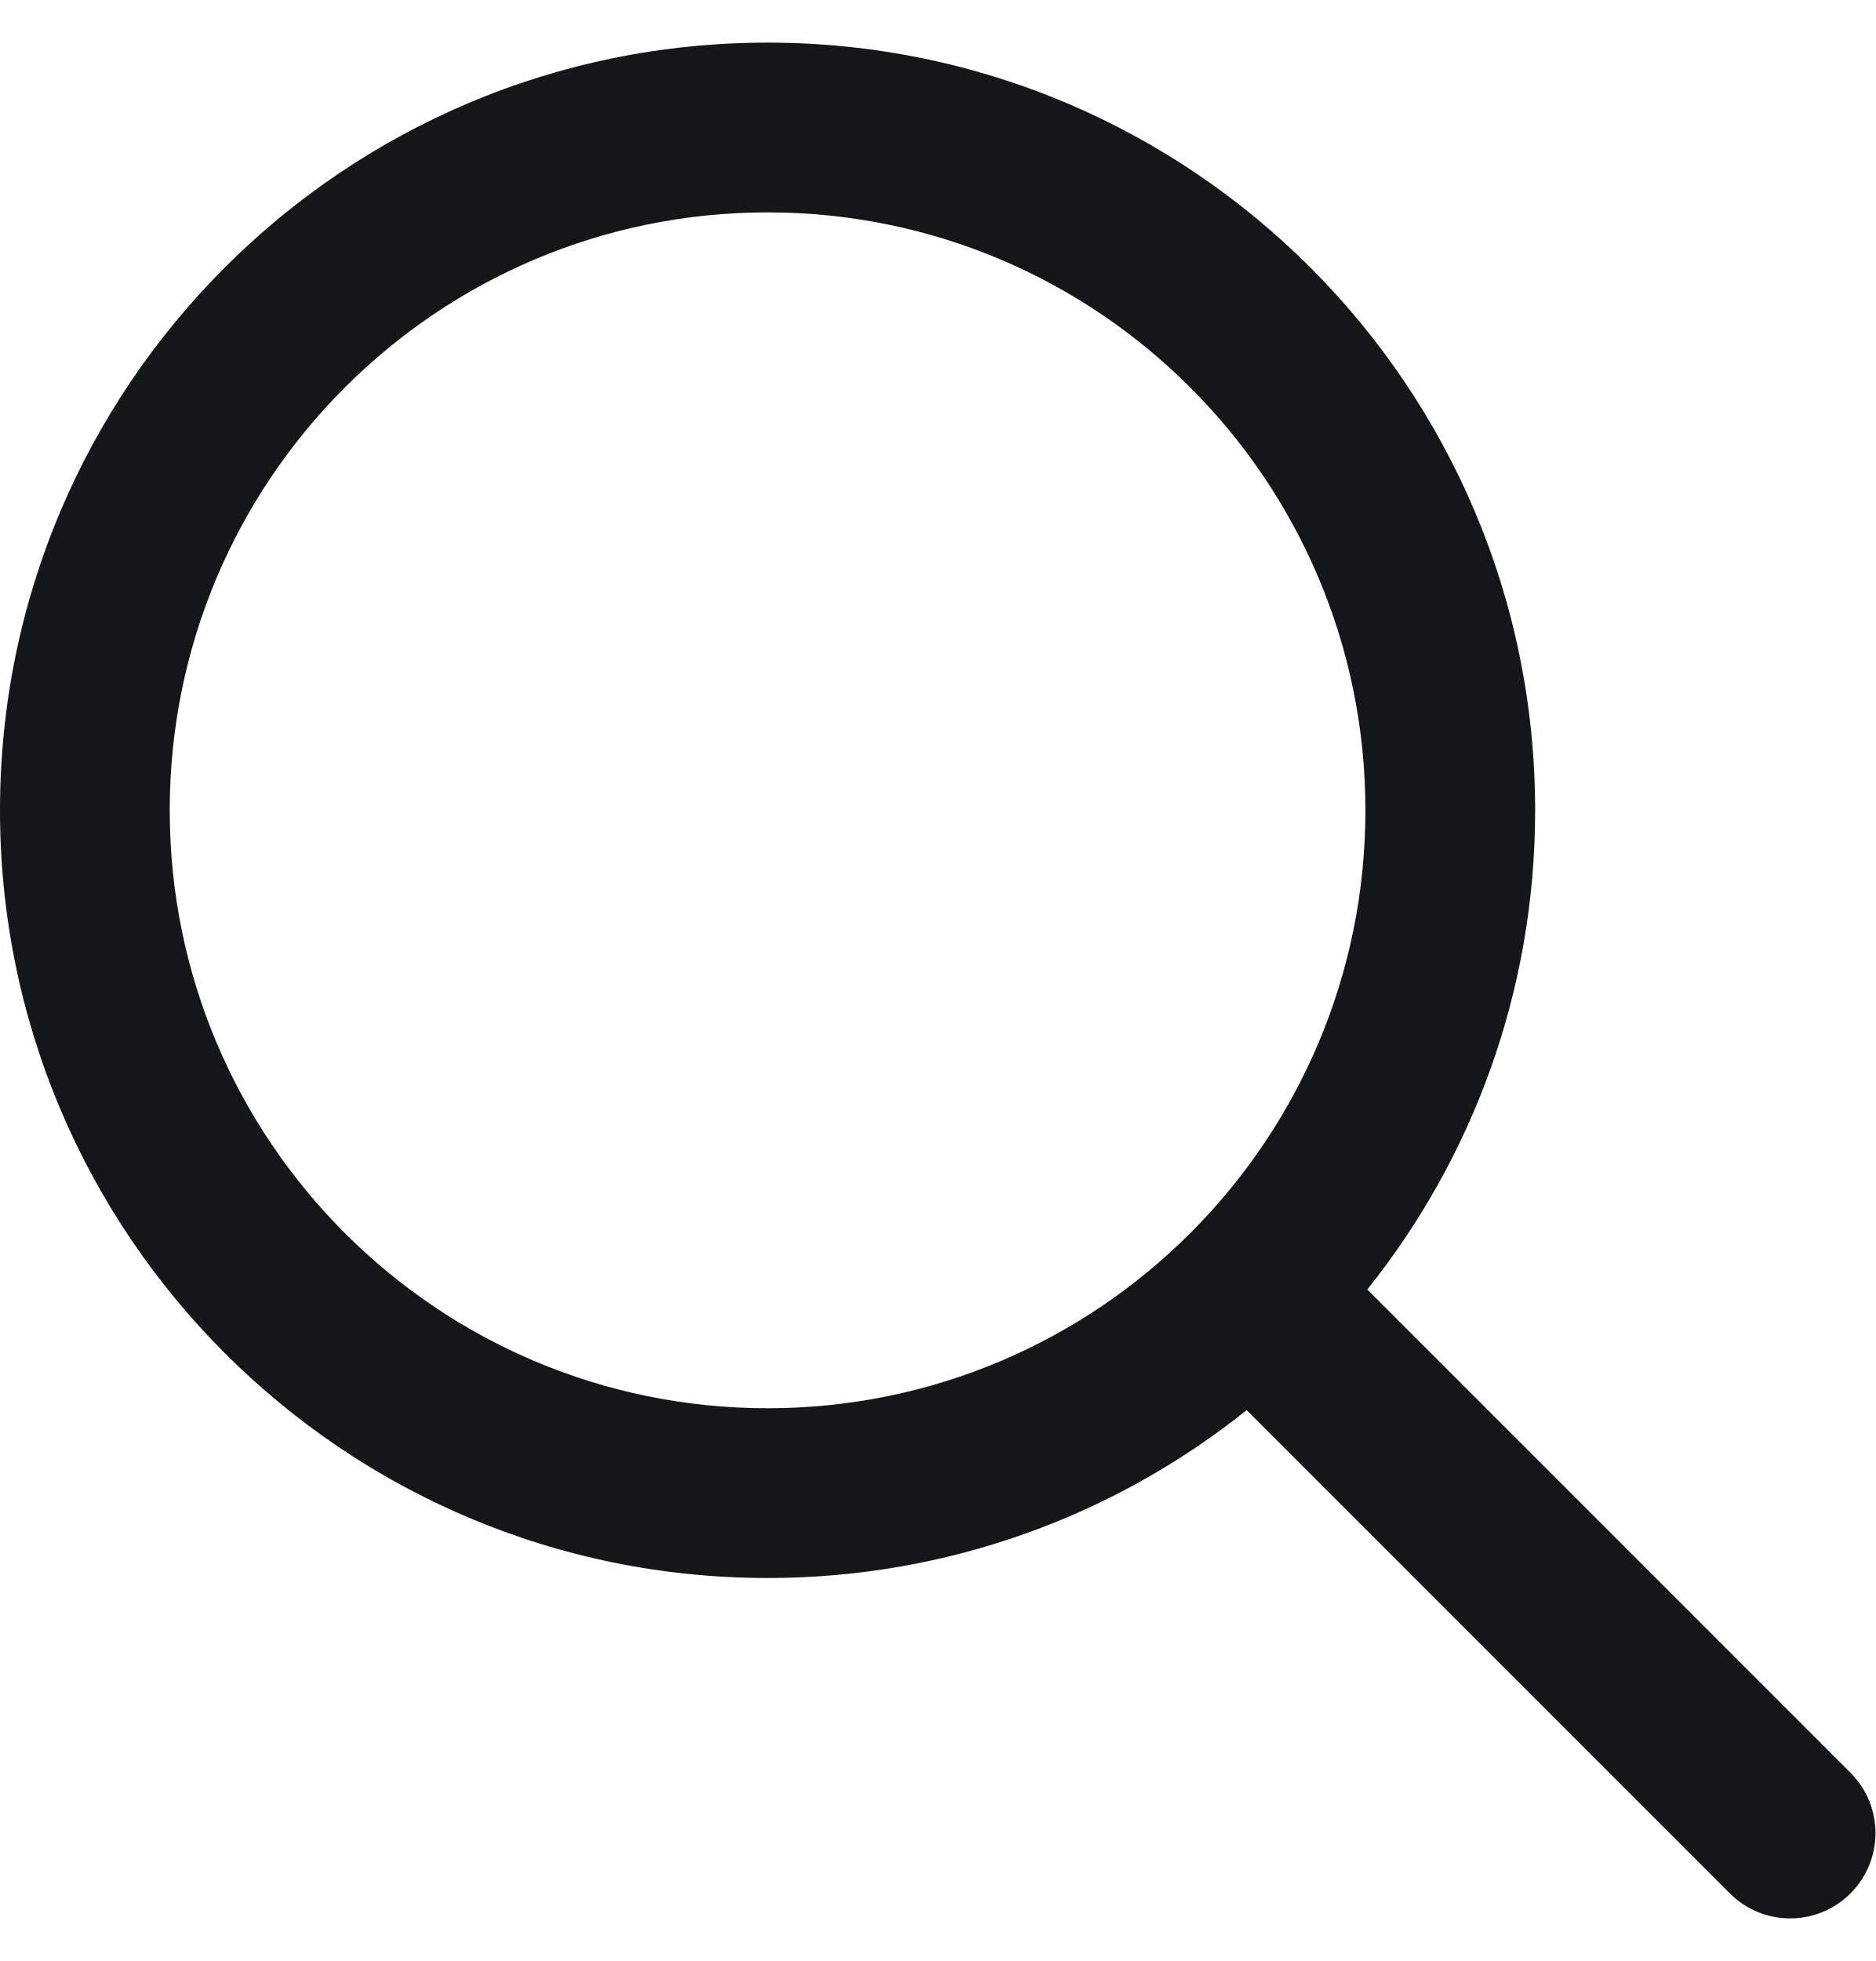
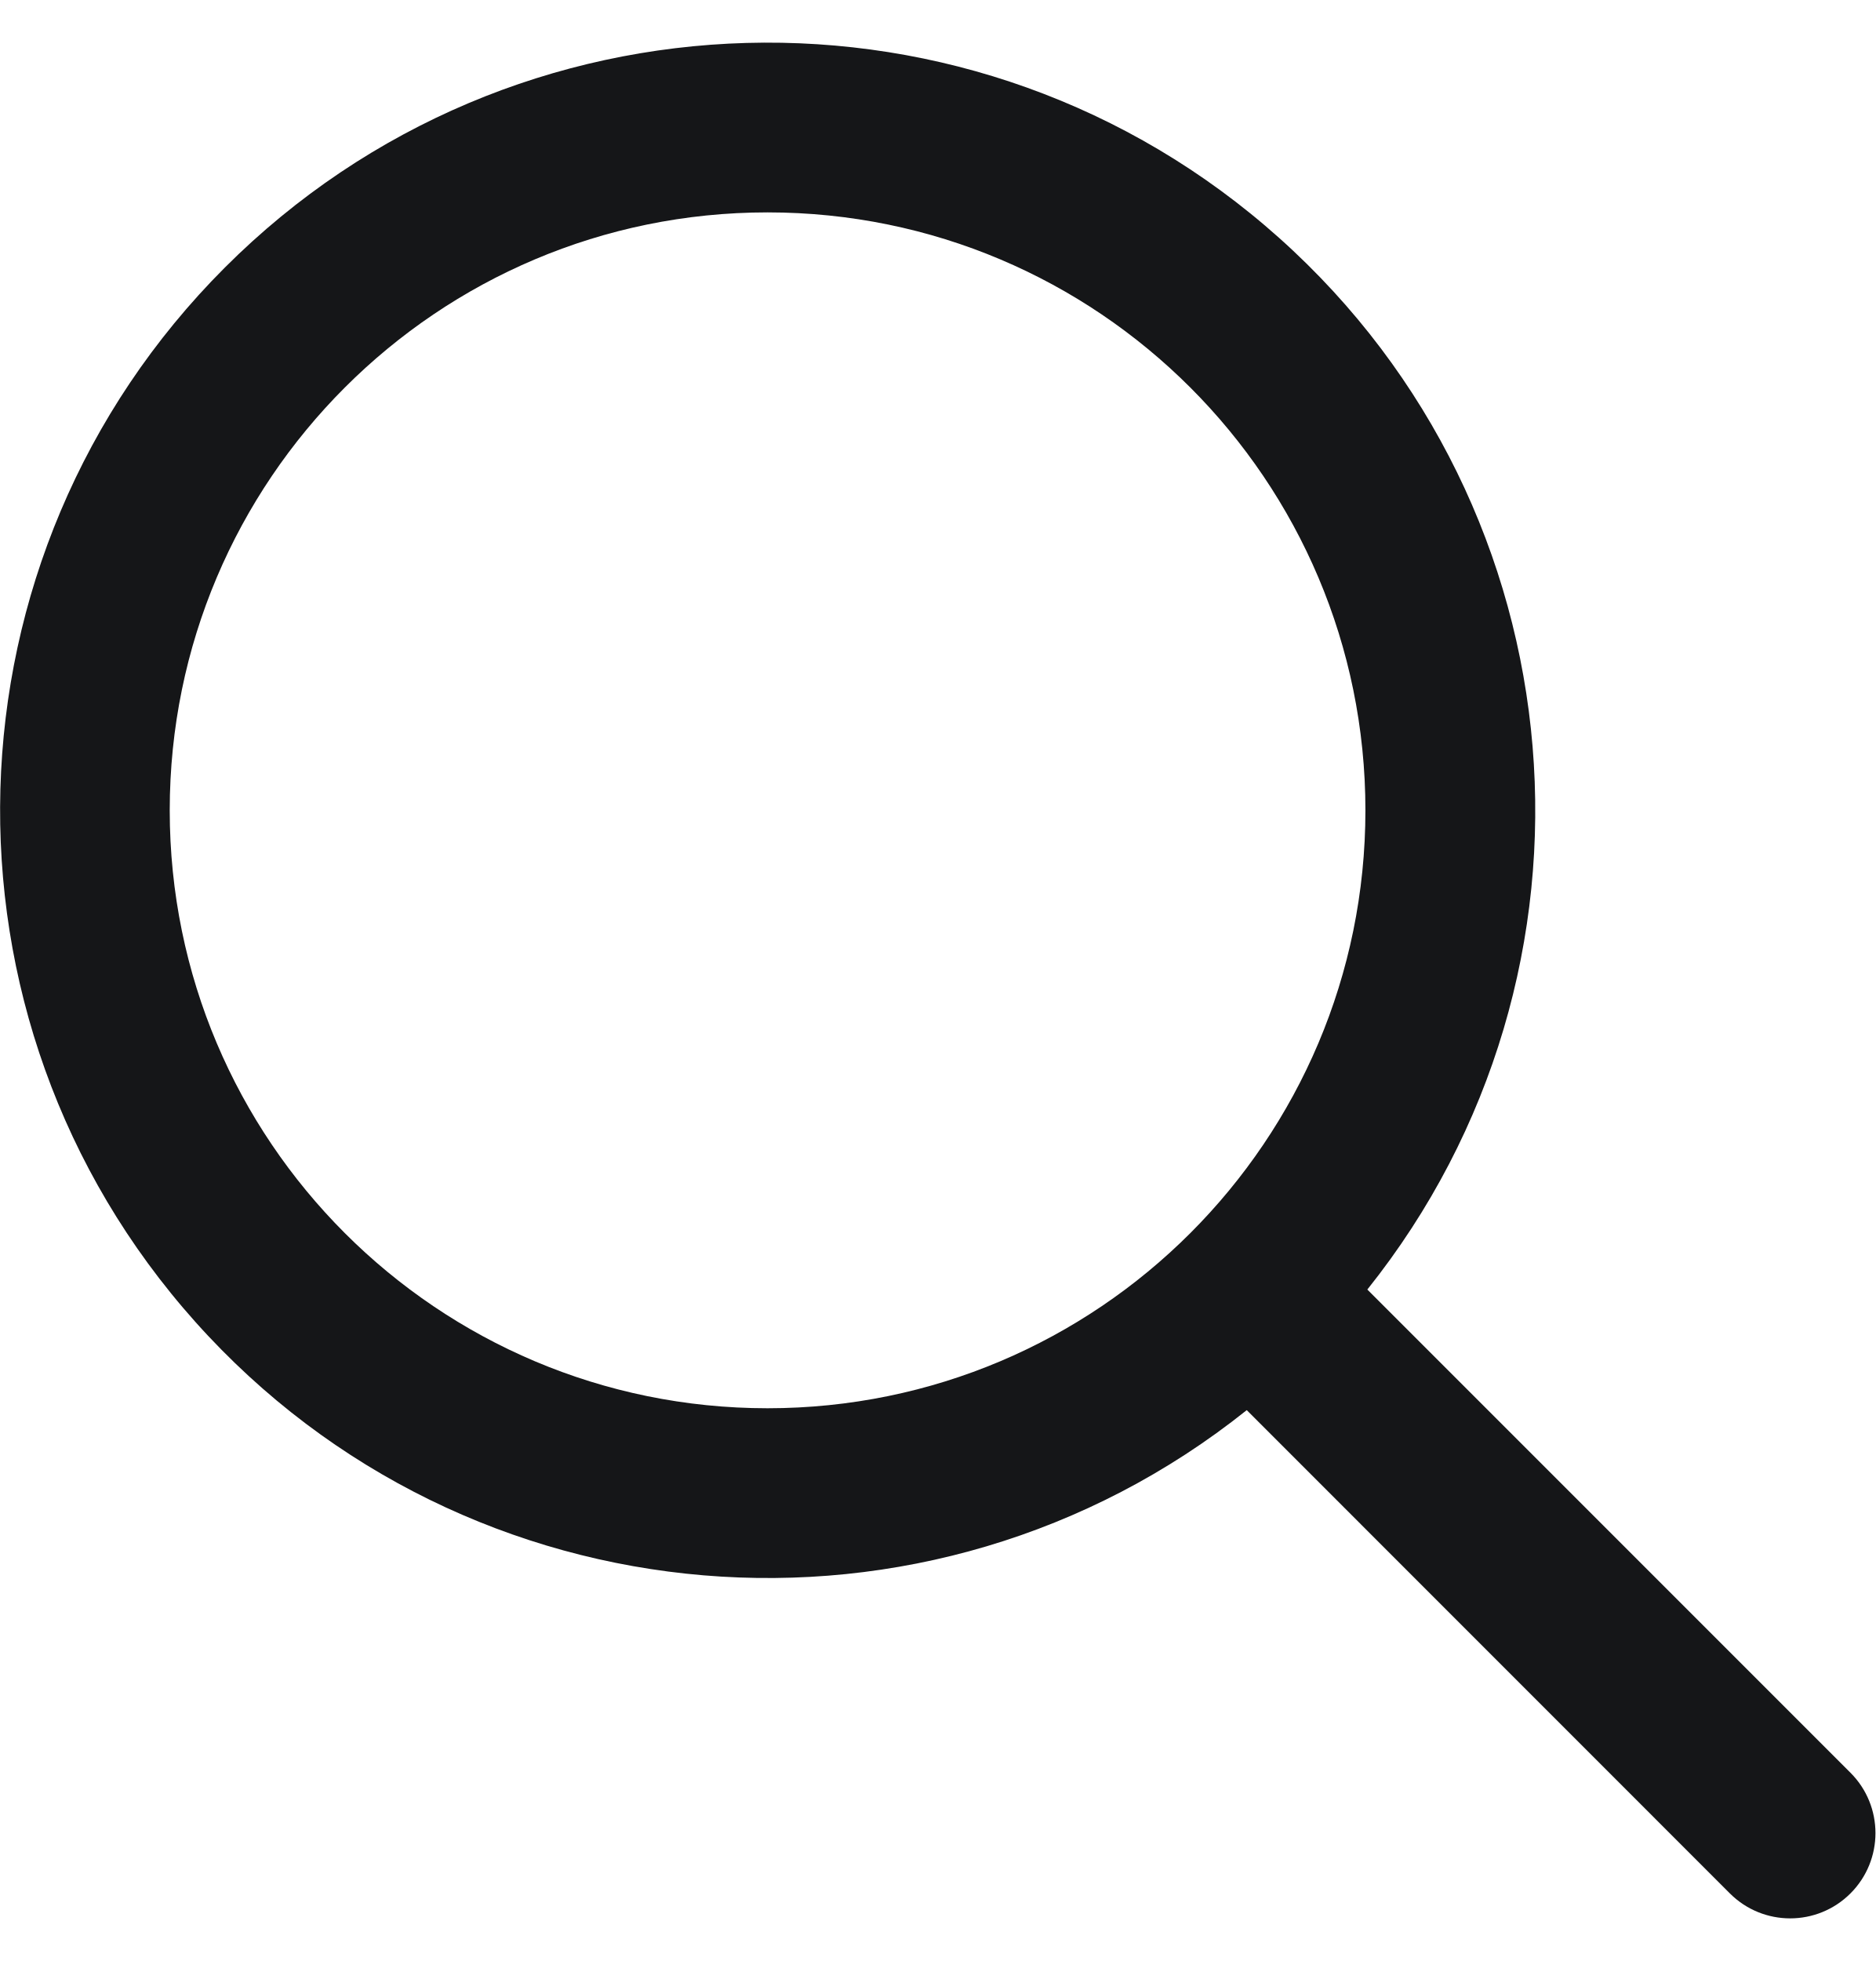
- <svg xmlns="http://www.w3.org/2000/svg" width="22" height="23" viewBox="0 0 22 23" fill="none">
-   <g id="icon">
-     <path id="icon_2" fill-rule="evenodd" clip-rule="evenodd" d="M16.039 15.124C17.271 13.584 18.008 11.63 18.008 9.504C18.008 4.531 13.977 0.5 9.004 0.5C4.031 0.5 0 4.531 0 9.504C0 14.477 4.031 18.508 9.004 18.508C11.13 18.508 13.084 17.771 14.624 16.539L20.292 22.207C20.683 22.598 21.316 22.598 21.707 22.207C22.098 21.816 22.098 21.183 21.707 20.792L16.039 15.124ZM9.004 16.517C5.131 16.517 1.991 13.377 1.991 9.504C1.991 5.631 5.131 2.491 9.004 2.491C12.877 2.491 16.017 5.631 16.017 9.504C16.017 13.377 12.877 16.517 9.004 16.517Z" fill="#151618" />
-   </g>
+ <svg xmlns="http://www.w3.org/2000/svg" width="22" height="23" fill="none">
+   <path fill-rule="evenodd" clip-rule="evenodd" d="M16.04 15.124a9.004 9.004 0 1 0-1.415 1.415l5.667 5.668a1 1 0 0 0 1.415-1.415l-5.668-5.668Zm-7.036 1.393a7.013 7.013 0 1 1 0-14.026 7.013 7.013 0 0 1 0 14.026Z" fill="#151618" />
</svg>
